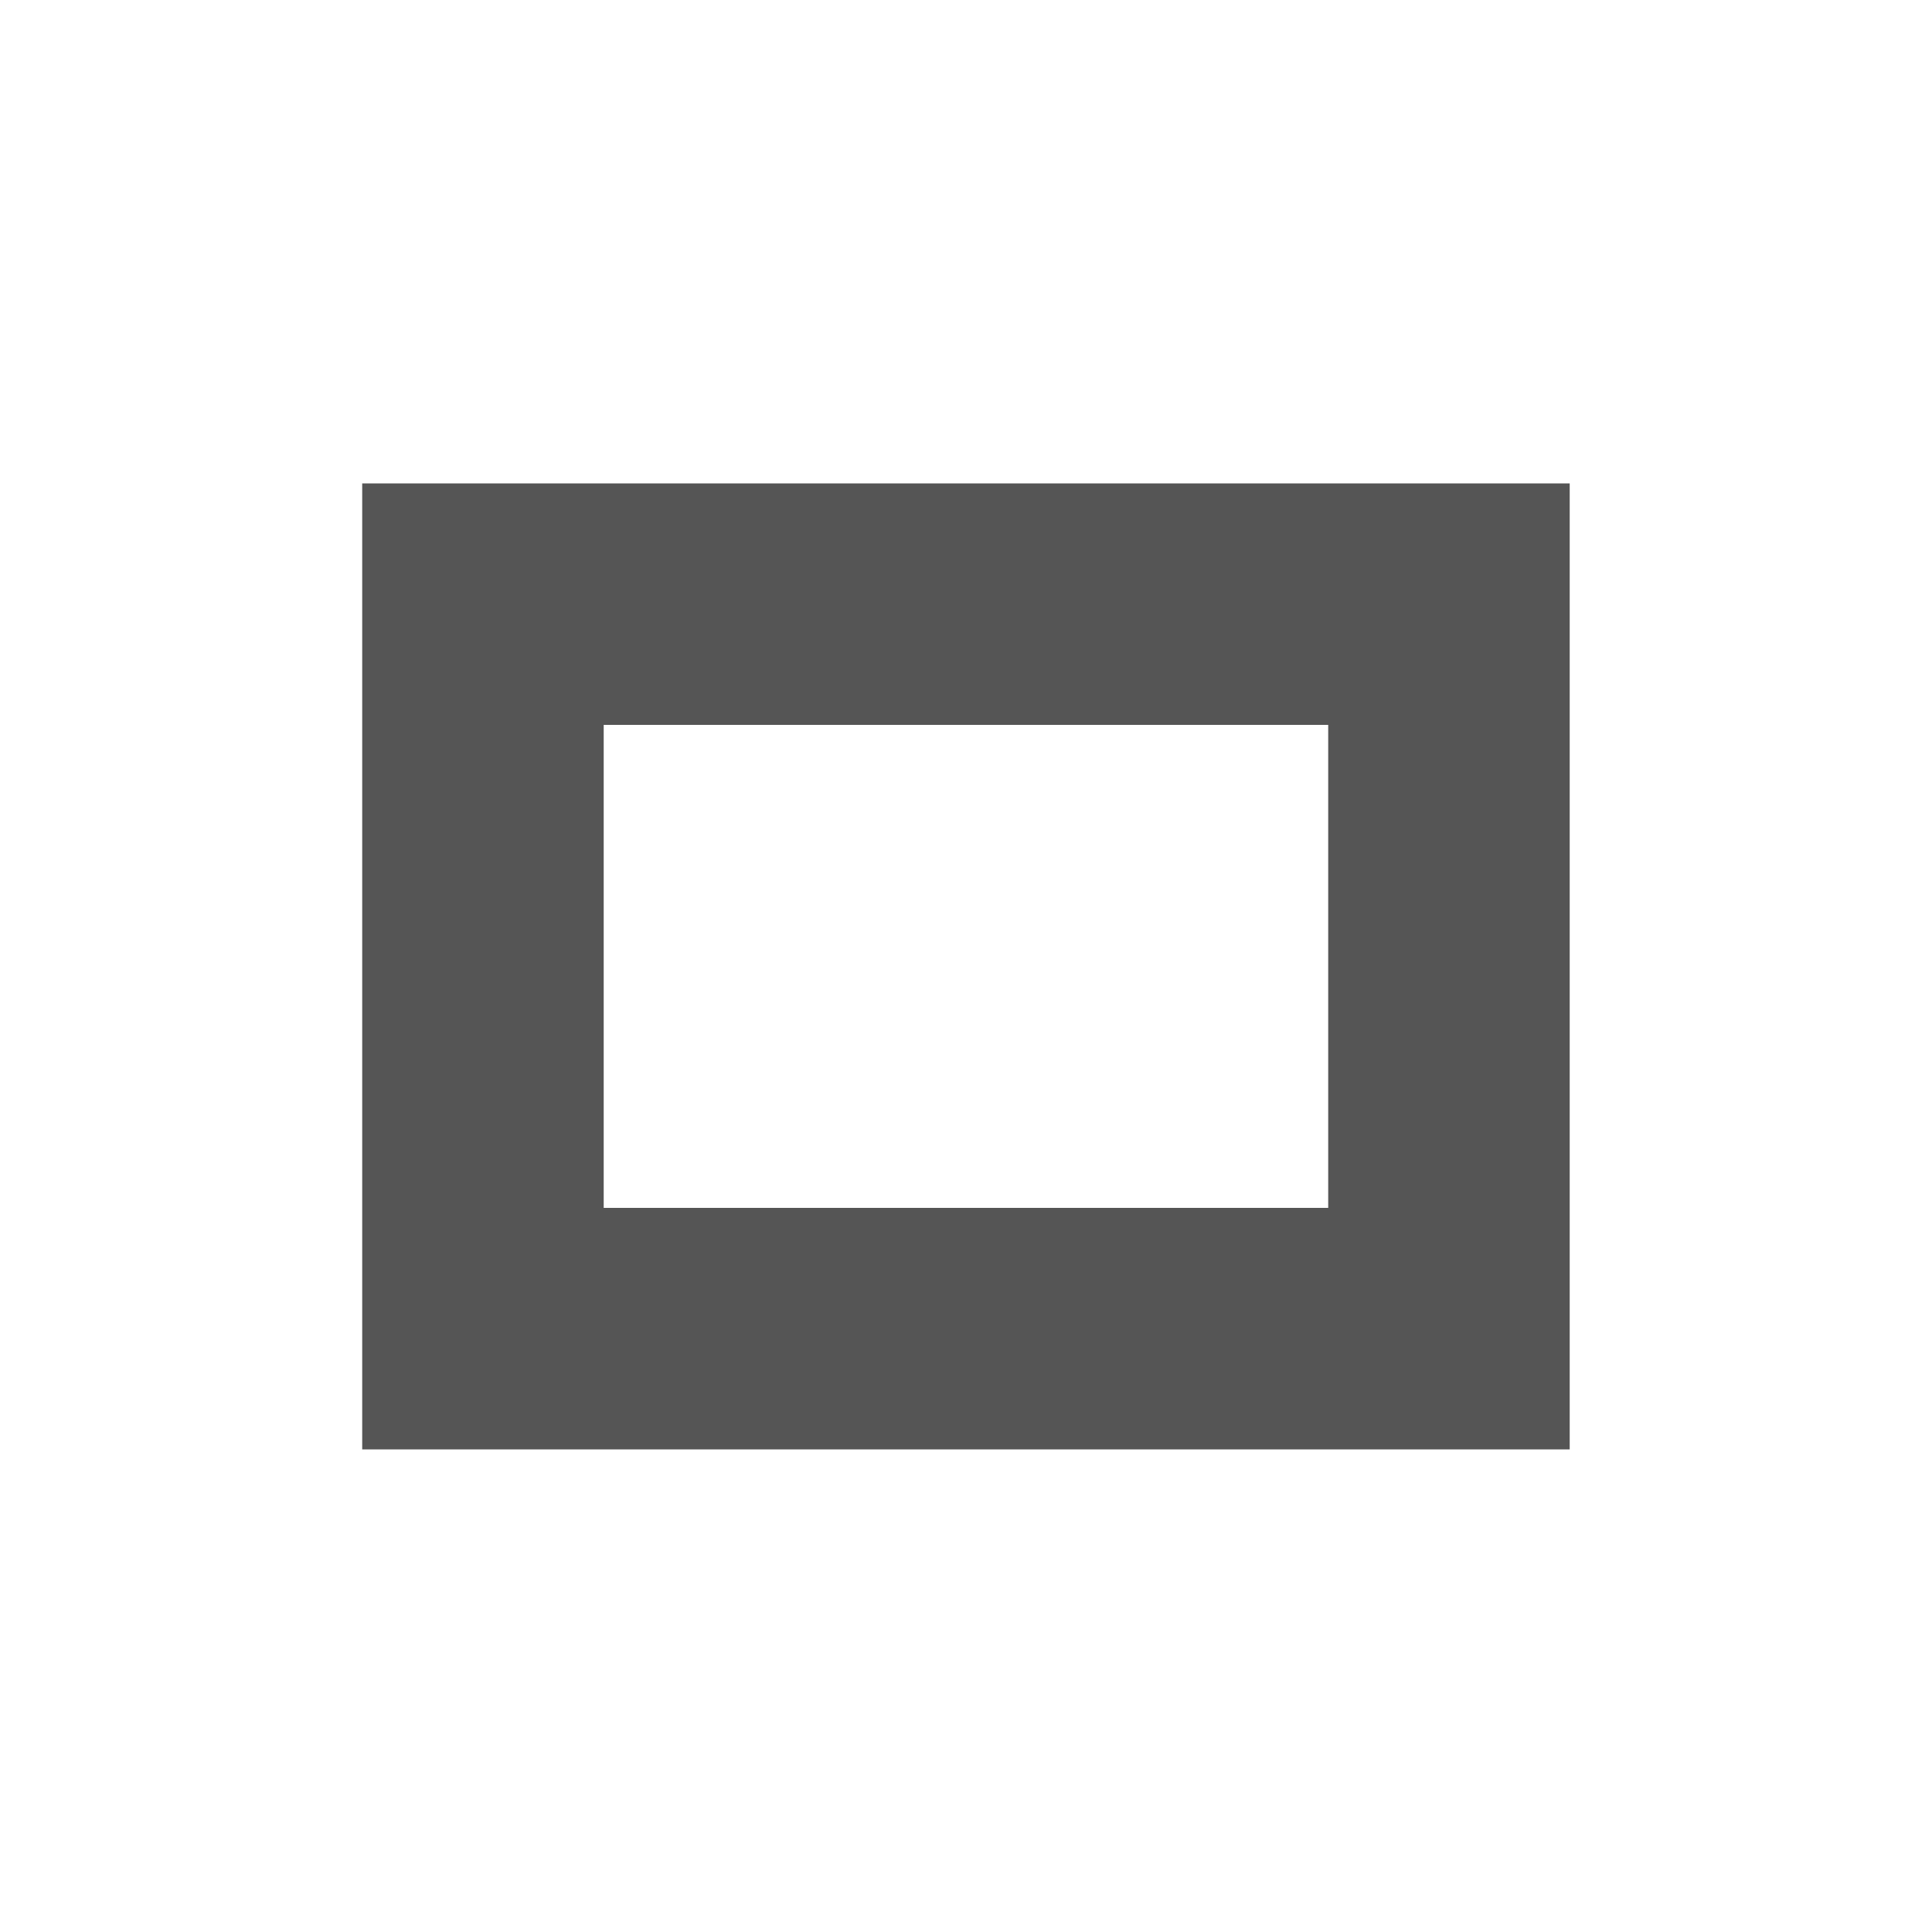
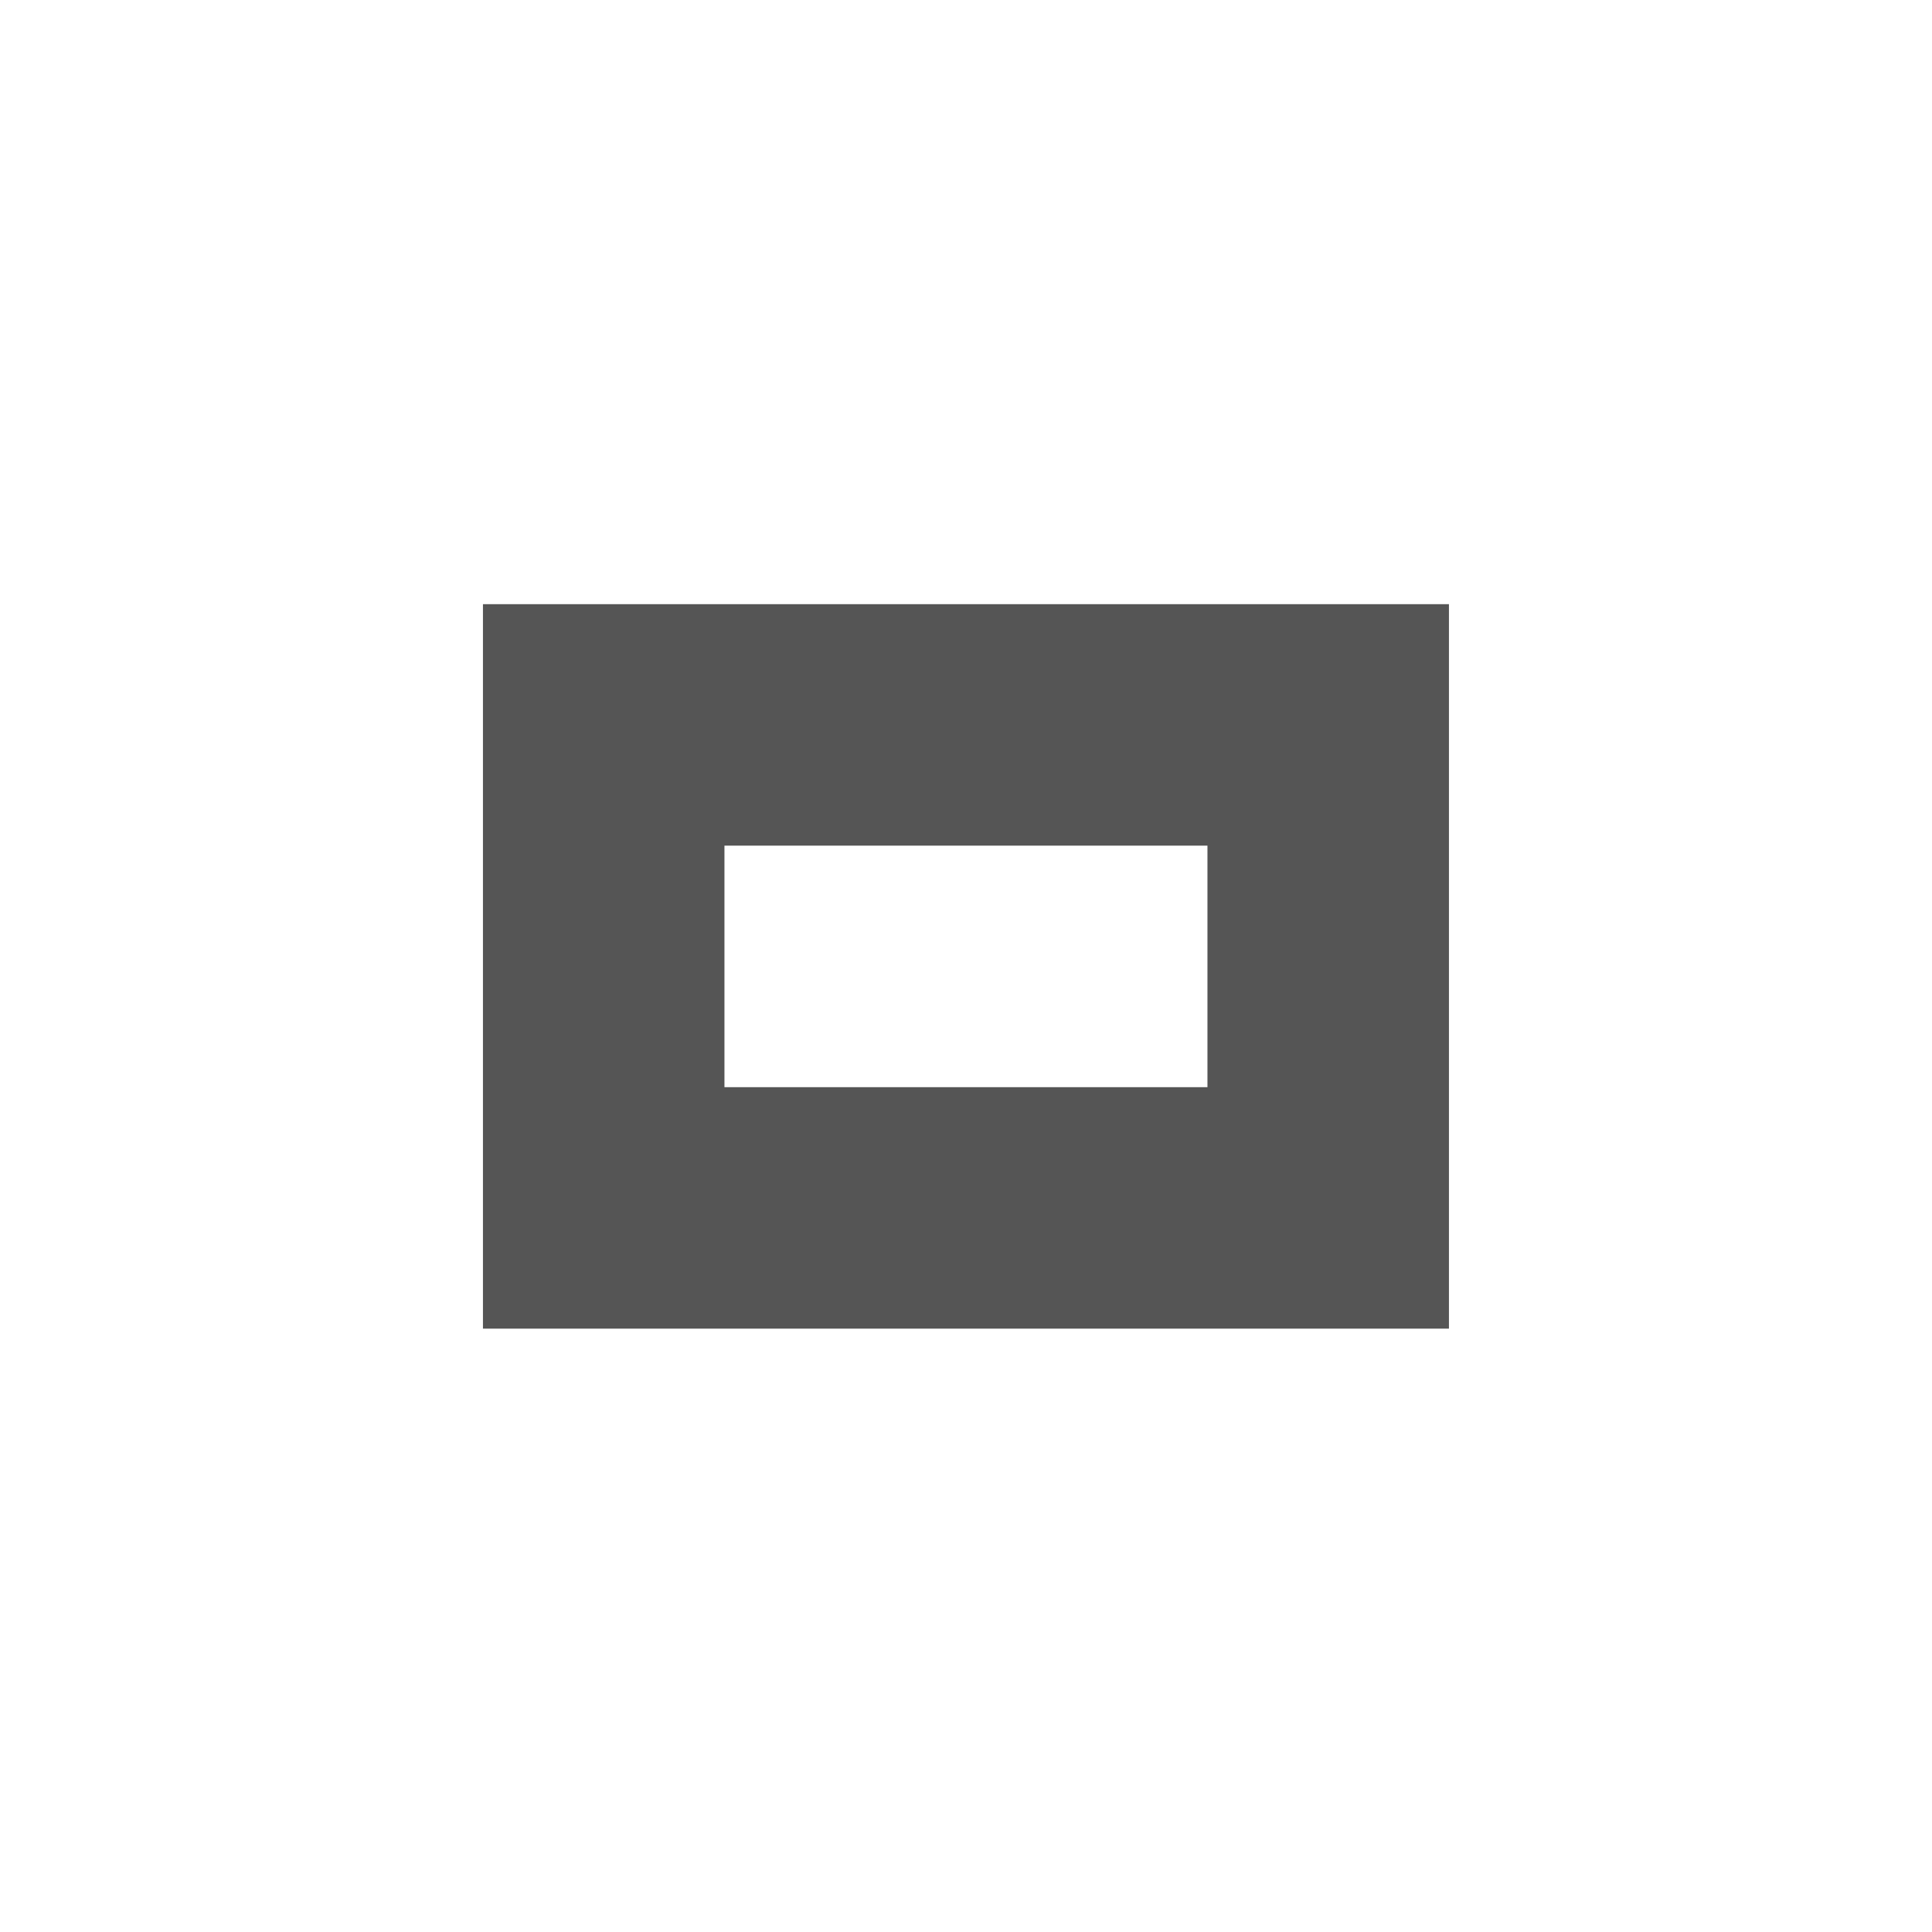
<svg xmlns="http://www.w3.org/2000/svg" xmlns:ns1="http://www.openswatchbook.org/uri/2009/osb" height="16" id="svg7384" style="enable-background:new" version="1.1" width="16">
  <defs id="defs7386">
    <linearGradient id="linearGradient5606" ns1:paint="solid">
      <stop id="stop5608" offset="0" style="stop-color:#000000;stop-opacity:1;" />
    </linearGradient>
-     <filter color-interpolation-filters="sRGB" id="filter7554">
+     <filter id="filter7554" style="color-interpolation-filters:sRGB">
      <feBlend id="feBlend7556" in2="BackgroundImage" mode="darken" />
    </filter>
  </defs>
  <g id="layer9" style="display:inline" transform="translate(-325.0004,-180.9966)" />
  <g id="layer10" style="display:inline;filter:url(#filter7554)" transform="translate(-325.0004,-180.9966)" />
  <g id="layer1" style="display:inline" transform="translate(-84.00023,-797.9966)" />
  <g id="layer14" style="display:inline" transform="translate(-325.0004,-180.9966)" />
  <g id="layer15" style="display:inline" transform="translate(-325.0004,-180.9966)" />
  <g id="g71291" style="display:inline" transform="translate(-325.0004,-180.9966)" />
  <g id="layer2" style="display:inline" transform="translate(-84.00023,-647.9966)" />
  <g id="g6058" style="display:inline" transform="translate(-84.00023,-647.9966)" />
  <g id="layer12" style="display:inline" transform="translate(-325.0004,-180.9966)">
-     <path d="m 328,185 0,8 10,0 0,-8 -2,0 0,6 -6,0 0,-4 7,0 c -1.6e-4,-0.667 -5e-5,-1.333 0,-2 z" id="path5886" style="fill:#555555;fill-opacity:1;stroke:none" />
+     <path d="m 329,186 0,6 8,0 0,-6 -2,0 0,4 -4,0 0,-2 5,0 c -1.6e-4,-0.667 -5e-5,-1.333 0,-2 z" id="path5886" style="fill:#555555;fill-opacity:1;stroke:none" />
  </g>
</svg>
